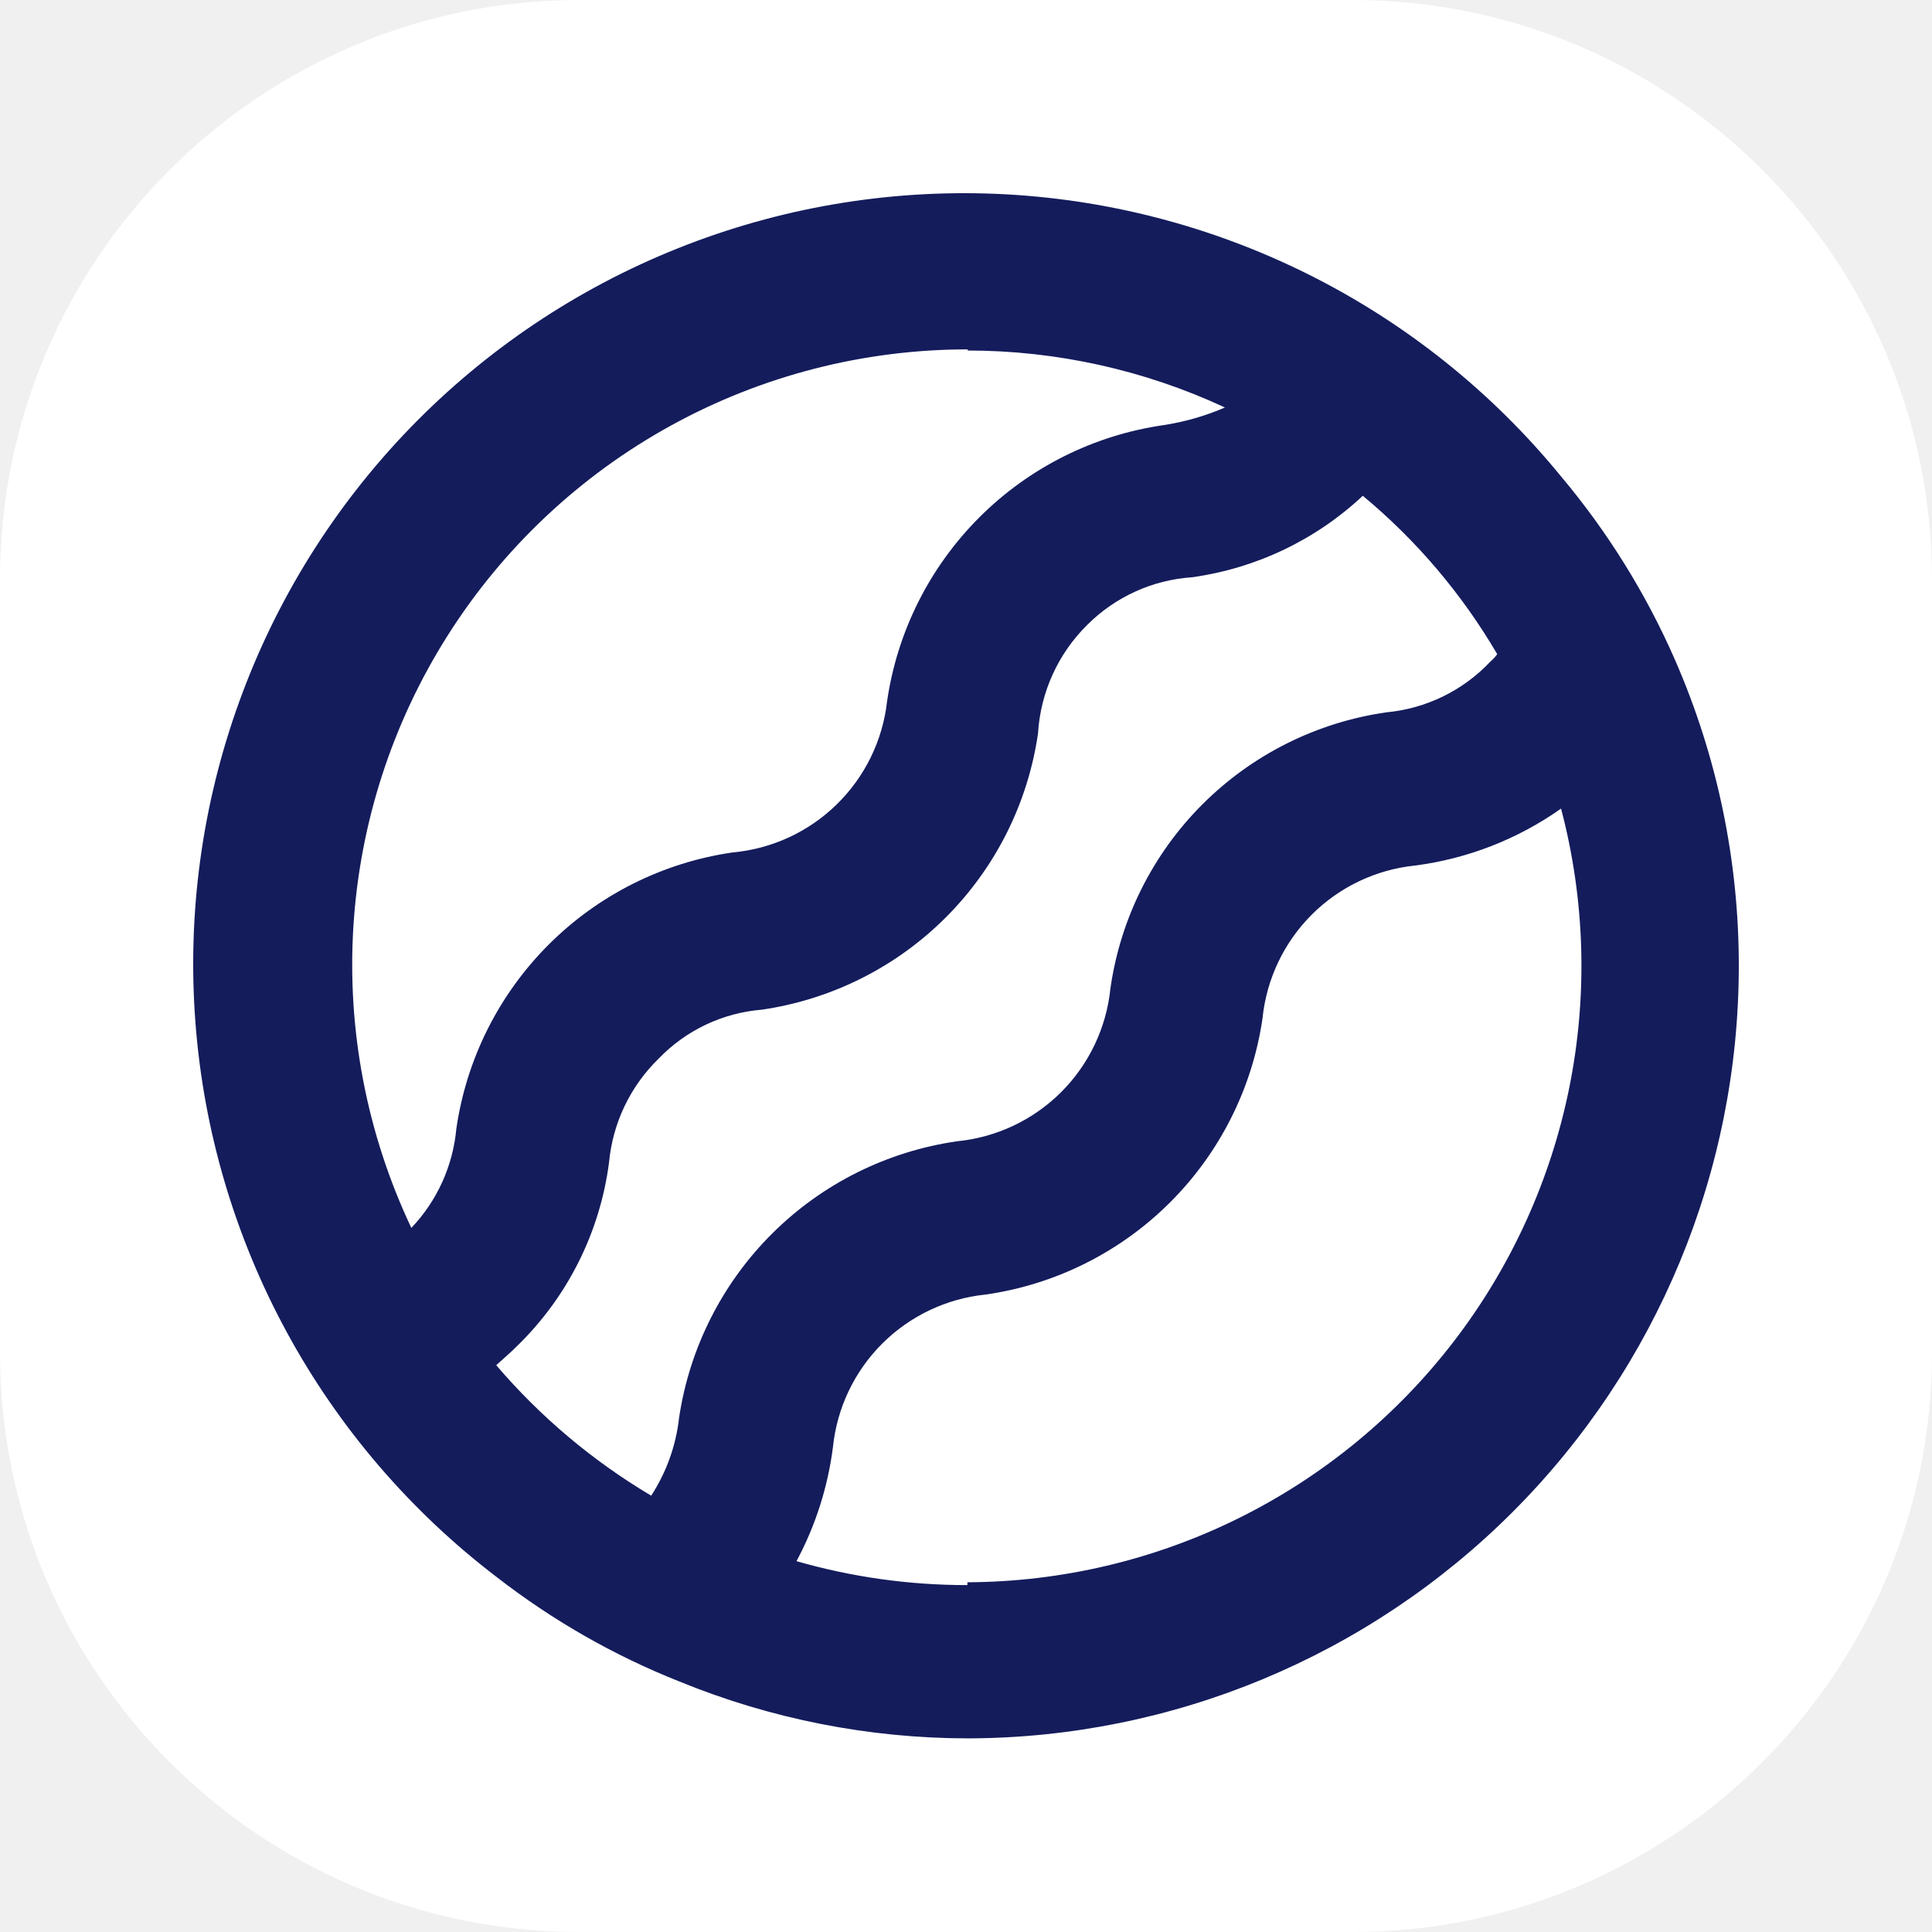
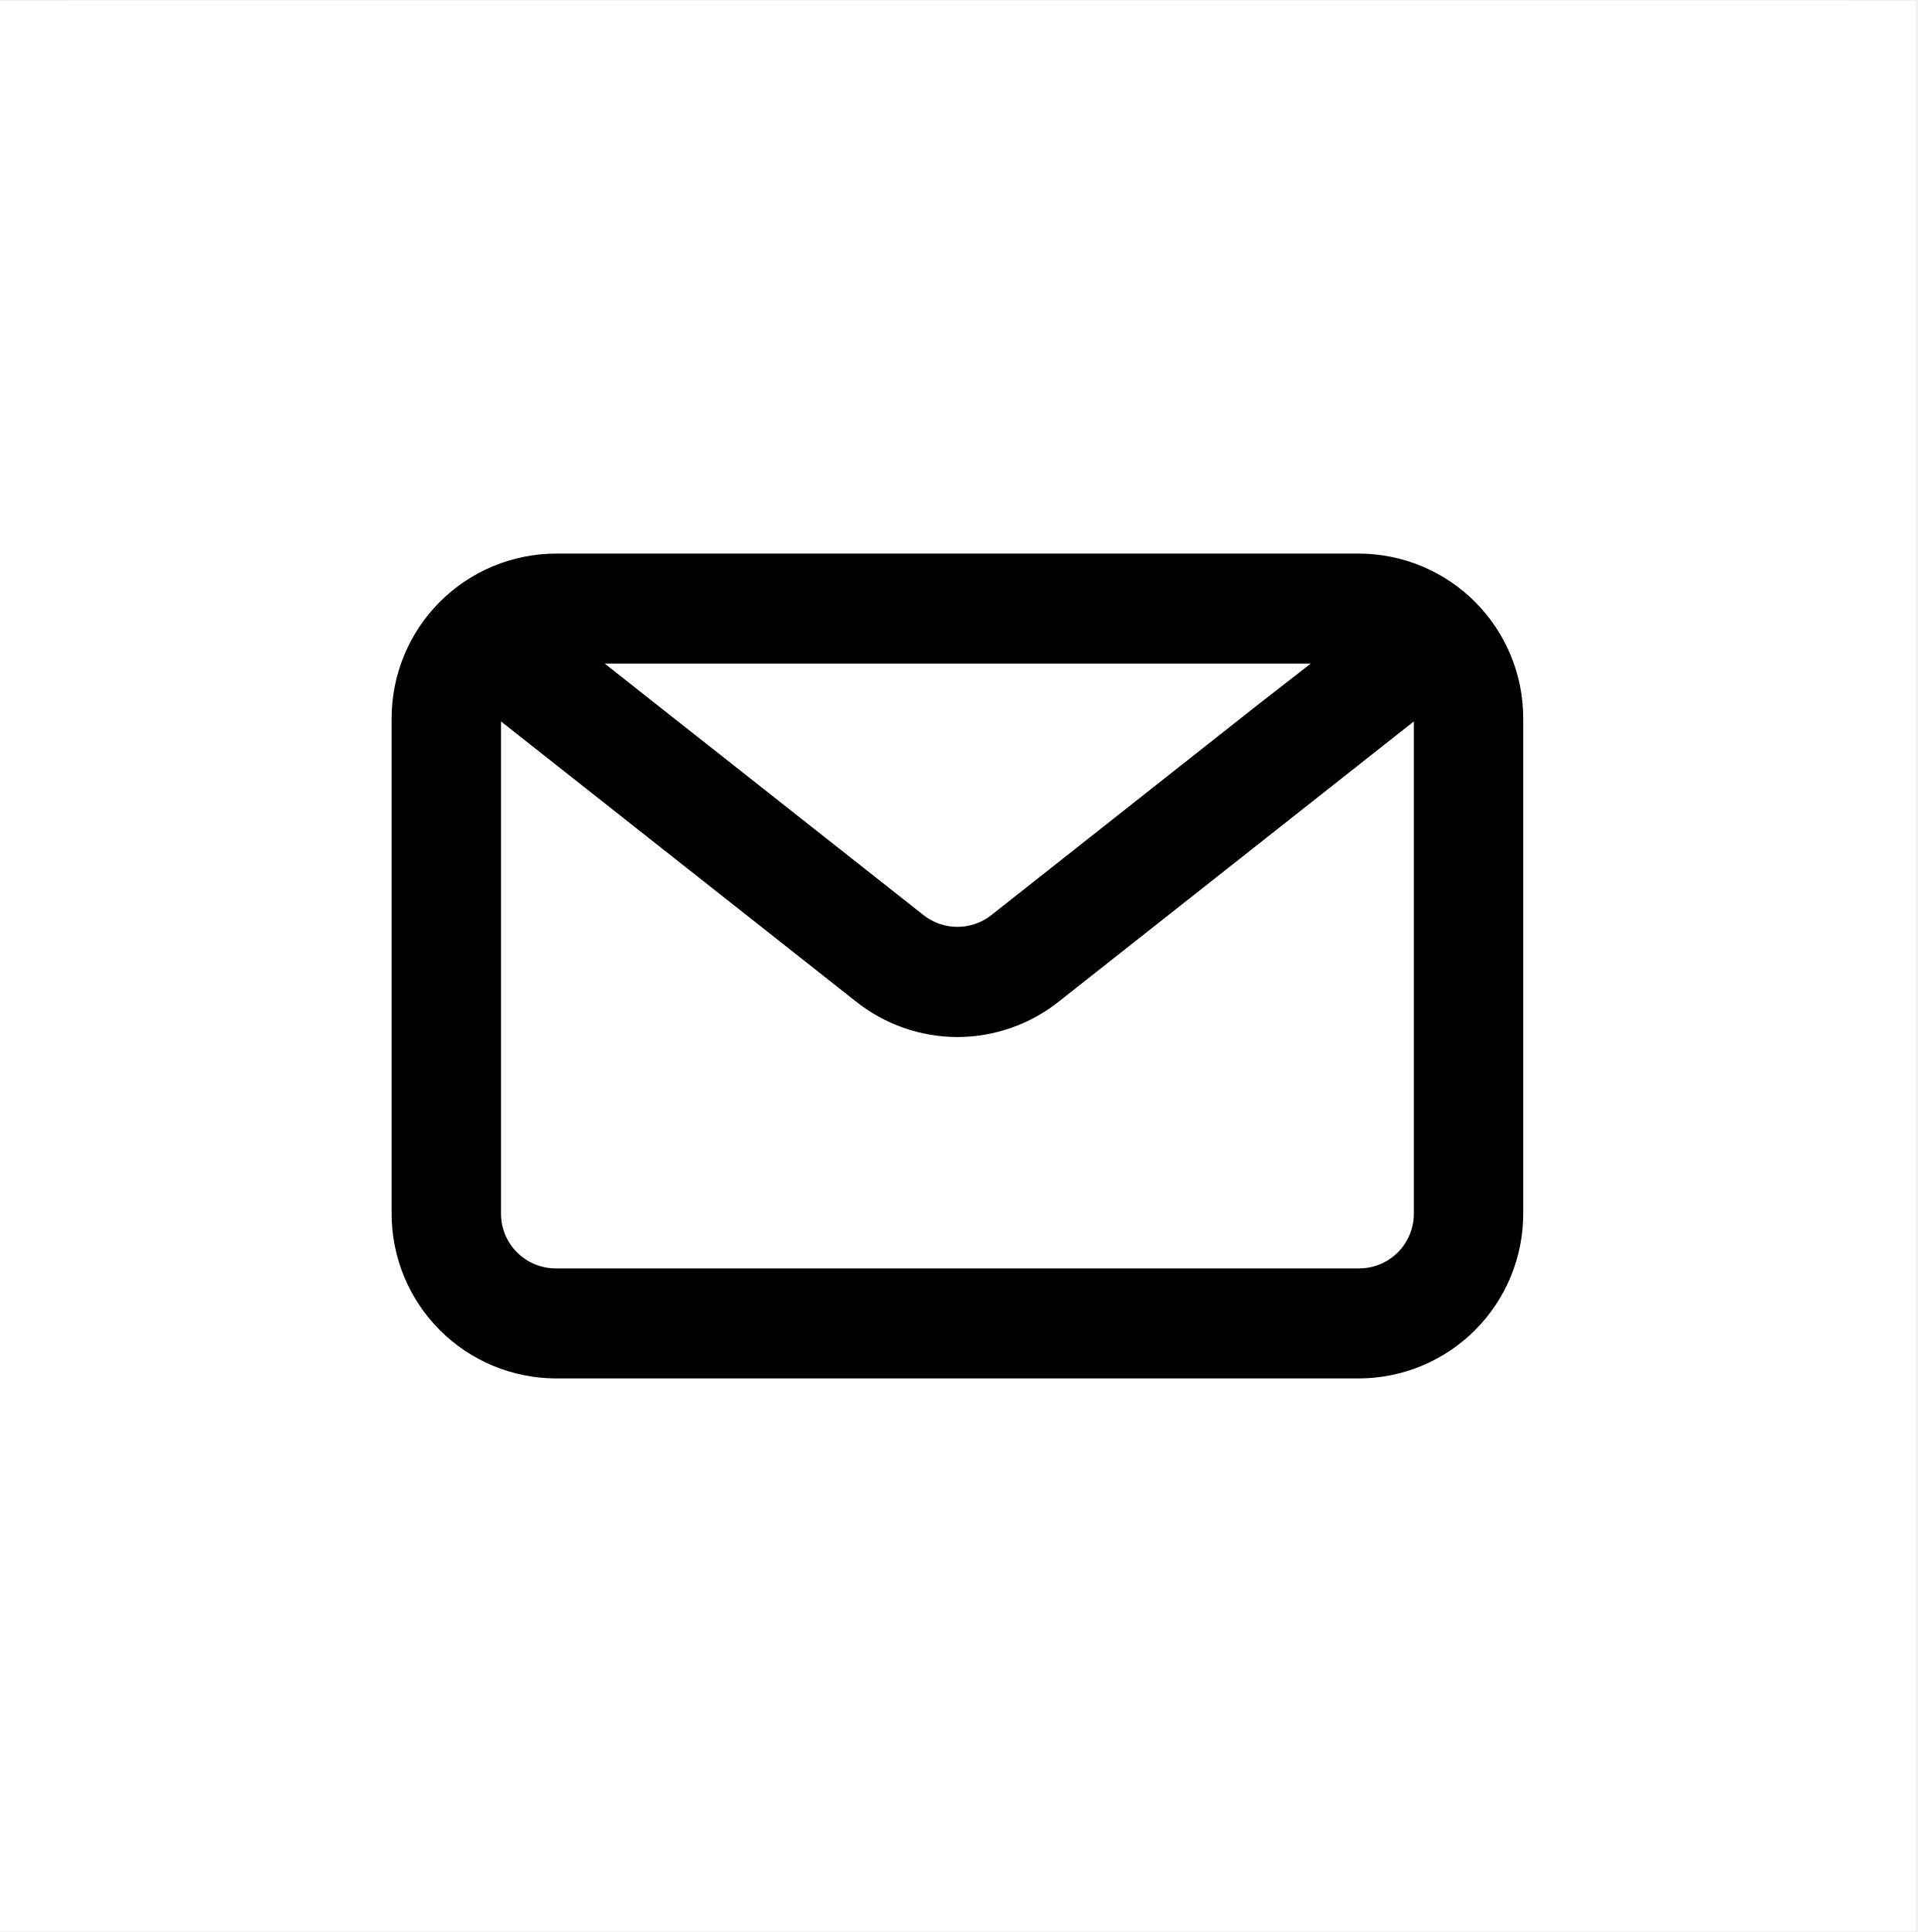
- <svg xmlns="http://www.w3.org/2000/svg" width="50" height="50" viewBox="0 0 50 50" fill="none">
-   <rect width="50" height="50" rx="15" fill="white" />
-   <path d="M43.349 17.077C42.598 15.362 41.605 13.763 40.4 12.33C38.618 10.148 36.394 8.368 33.875 7.108C31.356 5.848 28.598 5.135 25.784 5.017C22.969 4.9 20.162 5.379 17.546 6.425C14.93 7.47 12.566 9.057 10.607 11.082C8.649 13.108 7.142 15.524 6.186 18.174C5.229 20.823 4.844 23.645 5.057 26.454C5.269 29.263 6.074 31.995 7.419 34.471C8.763 36.946 10.617 39.108 12.857 40.816C14.295 41.933 15.883 42.842 17.575 43.514C19.948 44.486 22.487 44.987 25.051 44.989C30.343 44.977 35.415 42.867 39.155 39.122C42.894 35.377 44.996 30.302 45 25.01C45.004 22.28 44.442 19.579 43.349 17.077ZM25.036 9.071C27.338 9.071 29.613 9.574 31.701 10.546C31.192 10.766 30.656 10.919 30.108 11.003C28.304 11.264 26.633 12.101 25.345 13.39C24.056 14.679 23.218 16.35 22.957 18.154C22.843 19.165 22.382 20.107 21.654 20.818C20.927 21.53 19.975 21.969 18.961 22.061C17.157 22.322 15.486 23.16 14.198 24.448C12.909 25.737 12.071 27.408 11.81 29.212C11.722 30.174 11.312 31.078 10.646 31.778C9.496 29.35 8.98 26.67 9.145 23.989C9.31 21.308 10.15 18.712 11.588 16.443C13.025 14.174 15.014 12.305 17.368 11.011C19.722 9.717 22.365 9.04 25.051 9.042L25.036 9.071ZM12.842 35.331C13.019 35.169 13.196 35.021 13.373 34.844C14.685 33.573 15.527 31.894 15.762 30.082C15.857 29.063 16.312 28.112 17.045 27.398C17.75 26.665 18.699 26.213 19.713 26.131C21.517 25.869 23.188 25.032 24.477 23.743C25.766 22.454 26.603 20.783 26.864 18.979C26.928 17.914 27.385 16.91 28.147 16.163C28.87 15.444 29.828 15.009 30.845 14.94C32.502 14.711 34.048 13.975 35.269 12.831C36.659 13.984 37.836 15.371 38.748 16.93C38.692 17.006 38.628 17.075 38.557 17.136C37.853 17.877 36.905 18.338 35.888 18.434C34.082 18.691 32.409 19.526 31.119 20.816C29.829 22.106 28.993 23.779 28.737 25.585C28.633 26.6 28.181 27.548 27.459 28.268C26.736 28.988 25.786 29.436 24.771 29.536C22.962 29.796 21.284 30.631 19.988 31.92C18.692 33.208 17.846 34.88 17.575 36.688C17.496 37.408 17.248 38.1 16.853 38.708C15.34 37.809 13.985 36.669 12.842 35.331ZM25.036 41.022C23.54 41.024 22.051 40.816 20.613 40.403C21.105 39.486 21.424 38.486 21.556 37.454C21.66 36.441 22.109 35.495 22.829 34.775C23.549 34.056 24.495 33.606 25.508 33.503C27.314 33.245 28.989 32.408 30.28 31.119C31.572 29.83 32.412 28.157 32.674 26.352C32.777 25.339 33.227 24.393 33.946 23.673C34.666 22.953 35.612 22.503 36.625 22.4C37.985 22.223 39.28 21.717 40.4 20.926C41.021 23.282 41.095 25.749 40.615 28.138C40.135 30.526 39.114 32.774 37.631 34.707C36.148 36.64 34.241 38.208 32.058 39.29C29.875 40.372 27.473 40.939 25.036 40.949V41.022Z" fill="#141C5C" />
+ <svg xmlns="http://www.w3.org/2000/svg" width="794" zoomAndPan="magnify" viewBox="0 0 595.5 600" height="800" preserveAspectRatio="xMidYMid meet" version="1.0">
+   <defs>
+     <clipPath id="90a7b8ac7b">
+       <path d="M 0 0.25 L 595 0.25 L 595 599.746 L 0 599.746 Z M 0 0.25 " clip-rule="nonzero" />
+     </clipPath>
+     <clipPath id="e6ceb272b3">
+       <path d="M 0 0.25 L 594.699 0.25 L 594.699 599.746 L 0 599.746 Z M 0 0.25 " clip-rule="nonzero" />
+     </clipPath>
+     <clipPath id="4d6c50869a">
+       <path d="M 22.48 0.25 L 572.219 0.25 C 584.637 0.25 594.699 10.316 594.699 22.734 L 594.699 577.266 C 594.699 589.684 584.637 599.75 572.219 599.75 L 22.48 599.75 C 10.066 599.75 0 589.684 0 577.266 L 0 22.734 C 0 10.316 10.066 0.25 22.48 0.25 Z M 22.48 0.25 " clip-rule="nonzero" />
+     </clipPath>
+     <clipPath id="1aeece396c">
+       <path d="M 64.426 61.137 L 558.262 61.137 L 558.262 554.973 L 64.426 554.973 Z M 64.426 61.137 " clip-rule="nonzero" />
+     </clipPath>
+     <clipPath id="786b830aa7">
+       <path d="M 4.477 7.125 L 590.484 7.125 L 590.484 593 L 4.477 593 Z M 4.477 7.125 " clip-rule="nonzero" />
+     </clipPath>
+   </defs>
+   <g clip-path="url(#90a7b8ac7b)">
+     <path fill="#ffffff" d="M 0 0.25 L 595 0.25 L 595 599.75 L 0 599.75 Z M 0 0.25 " fill-opacity="1" fill-rule="nonzero" />
+   </g>
+   <g clip-path="url(#e6ceb272b3)">
+     <g clip-path="url(#4d6c50869a)">
+       <path fill="#ffffff" d="M 0 0.25 L 594.699 0.25 L 594.699 599.441 L 0 599.441 Z M 0 0.25 " fill-opacity="1" fill-rule="nonzero" />
+     </g>
+   </g>
+   <g clip-path="url(#1aeece396c)">
+     <path fill="#000000" d="M 558.391 308.117 C 558.391 312.16 558.289 316.199 558.09 320.238 C 557.895 324.273 557.598 328.305 557.199 332.328 C 556.805 336.348 556.309 340.359 555.715 344.359 C 555.121 348.355 554.434 352.336 553.645 356.301 C 552.855 360.266 551.969 364.207 550.988 368.129 C 550.004 372.051 548.926 375.945 547.754 379.812 C 546.582 383.68 545.312 387.52 543.953 391.324 C 542.59 395.129 541.137 398.898 539.59 402.633 C 538.043 406.367 536.402 410.062 534.676 413.715 C 532.949 417.371 531.133 420.98 529.227 424.543 C 527.32 428.109 525.328 431.625 523.25 435.094 C 521.172 438.559 519.012 441.973 516.766 445.332 C 514.52 448.695 512.191 452 509.785 455.246 C 507.375 458.492 504.891 461.676 502.328 464.801 C 499.762 467.926 497.121 470.984 494.41 473.98 C 491.695 476.977 488.906 479.902 486.051 482.762 C 483.191 485.617 480.266 488.406 477.27 491.121 C 474.273 493.832 471.215 496.473 468.09 499.039 C 464.965 501.602 461.781 504.086 458.535 506.496 C 455.289 508.902 451.984 511.23 448.621 513.477 C 445.262 515.723 441.848 517.883 438.383 519.961 C 434.914 522.039 431.398 524.031 427.832 525.938 C 424.27 527.844 420.66 529.66 417.004 531.387 C 413.352 533.113 409.656 534.754 405.922 536.301 C 402.188 537.848 398.418 539.301 394.613 540.664 C 390.809 542.023 386.969 543.293 383.102 544.465 C 379.234 545.637 375.34 546.715 371.418 547.699 C 367.496 548.68 363.555 549.566 359.59 550.355 C 355.625 551.145 351.645 551.832 347.648 552.426 C 343.648 553.02 339.637 553.516 335.617 553.91 C 331.594 554.309 327.562 554.605 323.527 554.801 C 319.488 555 315.449 555.102 311.406 555.102 C 307.363 555.102 303.324 555 299.289 554.801 C 295.25 554.605 291.223 554.309 287.199 553.91 C 283.176 553.516 279.164 553.02 275.168 552.426 C 271.168 551.832 267.188 551.145 263.223 550.355 C 259.258 549.566 255.316 548.68 251.395 547.699 C 247.473 546.715 243.578 545.637 239.711 544.465 C 235.844 543.293 232.008 542.023 228.199 540.664 C 224.395 539.301 220.625 537.848 216.891 536.301 C 213.156 534.754 209.461 533.113 205.809 531.387 C 202.156 529.66 198.547 527.844 194.98 525.938 C 191.414 524.031 187.898 522.039 184.434 519.961 C 180.965 517.883 177.551 515.723 174.191 513.477 C 170.832 511.23 167.527 508.902 164.281 506.496 C 161.031 504.086 157.848 501.602 154.723 499.039 C 151.598 496.473 148.539 493.832 145.543 491.121 C 142.551 488.406 139.621 485.617 136.766 482.762 C 133.906 479.902 131.121 476.977 128.406 473.98 C 125.691 470.984 123.051 467.926 120.488 464.801 C 117.922 461.676 115.438 458.492 113.027 455.246 C 110.621 452 108.293 448.695 106.047 445.332 C 103.805 441.973 101.641 438.559 99.562 435.094 C 97.484 431.625 95.492 428.109 93.59 424.543 C 91.684 420.98 89.867 417.371 88.137 413.715 C 86.41 410.062 84.773 406.367 83.227 402.633 C 81.68 398.898 80.223 395.129 78.863 391.324 C 77.5 387.52 76.234 383.68 75.059 379.812 C 73.887 375.945 72.809 372.051 71.828 368.129 C 70.844 364.207 69.961 360.266 69.172 356.301 C 68.383 352.336 67.691 348.355 67.098 344.359 C 66.504 340.359 66.012 336.348 65.613 332.328 C 65.219 328.305 64.922 324.273 64.723 320.238 C 64.523 316.199 64.426 312.16 64.426 308.117 C 64.426 304.074 64.523 300.035 64.723 296 C 64.922 291.961 65.219 287.934 65.613 283.91 C 66.012 279.887 66.504 275.875 67.098 271.879 C 67.691 267.879 68.383 263.898 69.172 259.934 C 69.961 255.969 70.844 252.027 71.828 248.105 C 72.809 244.184 73.887 240.289 75.059 236.422 C 76.234 232.555 77.5 228.719 78.863 224.91 C 80.223 221.105 81.68 217.336 83.227 213.602 C 84.773 209.867 86.41 206.172 88.137 202.52 C 89.867 198.867 91.684 195.258 93.59 191.691 C 95.492 188.125 97.484 184.609 99.562 181.145 C 101.641 177.676 103.805 174.262 106.047 170.902 C 108.293 167.543 110.621 164.238 113.027 160.992 C 115.438 157.746 117.922 154.559 120.488 151.434 C 123.051 148.309 125.691 145.25 128.406 142.254 C 131.121 139.262 133.906 136.332 136.766 133.477 C 139.621 130.617 142.551 127.832 145.543 125.117 C 148.539 122.402 151.598 119.762 154.723 117.199 C 157.848 114.633 161.031 112.148 164.281 109.738 C 167.527 107.332 170.832 105.004 174.191 102.758 C 177.551 100.516 180.965 98.352 184.434 96.273 C 187.898 94.195 191.414 92.203 194.98 90.301 C 198.547 88.395 202.156 86.578 205.809 84.848 C 209.461 83.121 213.156 81.484 216.891 79.938 C 220.625 78.391 224.395 76.934 228.199 75.574 C 232.008 74.211 235.844 72.945 239.711 71.77 C 243.578 70.598 247.473 69.52 251.395 68.539 C 255.316 67.555 259.258 66.672 263.223 65.883 C 267.188 65.094 271.168 64.402 275.168 63.809 C 279.164 63.215 283.176 62.723 287.199 62.324 C 291.223 61.93 295.25 61.633 299.289 61.434 C 303.324 61.234 307.363 61.137 311.406 61.137 C 315.449 61.137 319.488 61.234 323.527 61.434 C 327.562 61.633 331.594 61.93 335.617 62.324 C 339.637 62.723 343.648 63.215 347.648 63.809 C 351.645 64.402 355.625 65.094 359.59 65.883 C 363.555 66.672 367.496 67.555 371.418 68.539 C 375.34 69.52 379.234 70.598 383.102 71.77 C 386.969 72.945 390.809 74.211 394.613 75.574 C 398.418 76.934 402.188 78.391 405.922 79.938 C 409.656 81.484 413.352 83.121 417.004 84.848 C 420.66 86.578 424.27 88.395 427.832 90.301 C 431.398 92.203 434.914 94.195 438.383 96.273 C 441.848 98.352 445.262 100.516 448.621 102.758 C 451.984 105.004 455.289 107.332 458.535 109.738 C 461.781 112.148 464.965 114.633 468.09 117.199 C 471.215 119.762 474.273 122.402 477.27 125.117 C 480.266 127.832 483.191 130.617 486.051 133.477 C 488.906 136.332 491.695 139.262 494.41 142.254 C 497.121 145.25 499.762 148.309 502.328 151.434 C 504.891 154.559 507.375 157.742 509.785 160.992 C 512.191 164.238 514.52 167.543 516.766 170.902 C 519.012 174.262 521.172 177.676 523.25 181.145 C 525.328 184.609 527.32 188.125 529.227 191.691 C 531.133 195.258 532.949 198.867 534.676 202.52 C 536.402 206.172 538.043 209.867 539.59 213.602 C 541.137 217.336 542.59 221.105 543.953 224.91 C 545.312 228.719 546.582 232.555 547.754 236.422 C 548.926 240.289 550.004 244.184 550.988 248.105 C 551.969 252.027 552.855 255.969 553.645 259.934 C 554.434 263.898 555.121 267.879 555.715 271.879 C 556.309 275.875 556.805 279.887 557.199 283.91 C 557.598 287.934 557.895 291.961 558.09 296 C 558.289 300.035 558.391 304.074 558.391 308.117 Z M 558.391 308.117 " fill-opacity="1" fill-rule="nonzero" />
+   </g>
+   <path fill="#ffffff" d="M 286.809 284.184 C 287.551 284.773 288.34 285.297 289.176 285.754 C 290.008 286.211 290.871 286.594 291.77 286.906 C 292.668 287.215 293.582 287.449 294.52 287.609 C 295.457 287.766 296.402 287.848 297.352 287.848 C 298.301 287.848 299.242 287.766 300.18 287.609 C 301.117 287.449 302.035 287.215 302.93 286.906 C 303.828 286.594 304.691 286.211 305.527 285.754 C 306.359 285.297 307.148 284.773 307.895 284.184 L 391.266 218.387 L 407.082 206.086 L 187.816 206.086 L 206.363 220.727 Z M 286.809 284.184 " fill-opacity="1" fill-rule="nonzero" />
+   <path fill="#ffffff" d="M 297.352 322.062 C 294.496 322.059 291.664 321.812 288.848 321.328 C 286.035 320.844 283.285 320.129 280.59 319.18 C 277.898 318.234 275.305 317.07 272.809 315.684 C 270.312 314.301 267.949 312.715 265.719 310.934 L 155.598 224.047 L 155.598 376.93 C 155.598 377.484 155.625 378.039 155.684 378.594 C 155.738 379.148 155.816 379.695 155.926 380.242 C 156.035 380.785 156.172 381.324 156.332 381.859 C 156.496 382.391 156.684 382.914 156.895 383.426 C 157.109 383.941 157.348 384.441 157.609 384.934 C 157.871 385.426 158.156 385.902 158.465 386.363 C 158.773 386.824 159.105 387.27 159.457 387.703 C 159.812 388.133 160.184 388.543 160.578 388.938 C 160.973 389.328 161.383 389.703 161.812 390.055 C 162.242 390.41 162.688 390.738 163.152 391.047 C 163.613 391.359 164.09 391.645 164.582 391.906 C 165.07 392.168 165.574 392.406 166.086 392.617 C 166.602 392.832 167.125 393.02 167.656 393.18 C 168.188 393.344 168.727 393.477 169.273 393.586 C 169.816 393.695 170.367 393.777 170.922 393.832 C 171.473 393.887 172.027 393.914 172.586 393.914 L 422.113 393.914 C 422.672 393.914 423.227 393.887 423.781 393.832 C 424.332 393.777 424.883 393.695 425.43 393.586 C 425.973 393.477 426.512 393.344 427.043 393.18 C 427.578 393.02 428.102 392.832 428.613 392.617 C 429.129 392.406 429.629 392.168 430.121 391.906 C 430.609 391.645 431.086 391.359 431.551 391.047 C 432.012 390.738 432.457 390.41 432.887 390.055 C 433.316 389.703 433.73 389.328 434.121 388.938 C 434.516 388.543 434.891 388.133 435.242 387.703 C 435.594 387.273 435.926 386.824 436.234 386.363 C 436.543 385.902 436.832 385.426 437.094 384.934 C 437.355 384.441 437.594 383.941 437.805 383.426 C 438.02 382.914 438.207 382.391 438.367 381.859 C 438.531 381.324 438.664 380.785 438.773 380.242 C 438.883 379.695 438.965 379.148 439.02 378.594 C 439.074 378.039 439.102 377.484 439.102 376.93 L 439.102 224.047 L 328.98 310.934 C 326.75 312.715 324.391 314.301 321.895 315.684 C 319.395 317.07 316.801 318.234 314.109 319.18 C 311.418 320.129 308.664 320.844 305.852 321.328 C 303.039 321.812 300.203 322.059 297.352 322.062 Z M 297.352 322.062 " fill-opacity="1" fill-rule="nonzero" />
+   <g clip-path="url(#786b830aa7)">
+     <path fill="#ffffff" d="M 297.352 7.125 C 292.559 7.125 287.766 7.242 282.98 7.477 C 278.191 7.711 273.414 8.066 268.645 8.535 C 263.875 9.004 259.117 9.59 254.375 10.293 C 249.637 11 244.914 11.816 240.215 12.754 C 235.512 13.688 230.836 14.738 226.188 15.902 C 221.539 17.066 216.918 18.344 212.332 19.734 C 207.746 21.129 203.195 22.629 198.684 24.246 C 194.172 25.859 189.699 27.586 185.273 29.418 C 180.844 31.254 176.465 33.195 172.129 35.242 C 167.797 37.293 163.516 39.449 159.289 41.707 C 155.062 43.965 150.895 46.328 146.781 48.793 C 142.672 51.258 138.621 53.82 134.637 56.484 C 130.652 59.145 126.734 61.906 122.883 64.762 C 119.035 67.617 115.258 70.562 111.551 73.605 C 107.848 76.645 104.219 79.773 100.668 82.992 C 97.117 86.211 93.645 89.516 90.258 92.906 C 86.867 96.297 83.562 99.766 80.344 103.316 C 77.125 106.867 73.996 110.496 70.953 114.203 C 67.914 117.906 64.965 121.684 62.109 125.535 C 59.254 129.383 56.496 133.301 53.832 137.289 C 51.172 141.273 48.605 145.32 46.145 149.434 C 43.68 153.543 41.316 157.711 39.059 161.941 C 36.797 166.168 34.645 170.445 32.594 174.781 C 30.547 179.113 28.602 183.492 26.77 187.922 C 24.934 192.352 23.211 196.82 21.594 201.332 C 19.98 205.848 18.477 210.395 17.086 214.984 C 15.695 219.57 14.418 224.188 13.254 228.836 C 12.086 233.488 11.039 238.16 10.102 242.863 C 9.168 247.562 8.348 252.285 7.645 257.027 C 6.941 261.766 6.355 266.523 5.887 271.293 C 5.414 276.062 5.062 280.844 4.828 285.629 C 4.594 290.418 4.477 295.207 4.477 300 C 4.477 304.793 4.594 309.582 4.828 314.371 C 5.062 319.156 5.414 323.938 5.887 328.707 C 6.355 333.477 6.941 338.234 7.645 342.973 C 8.348 347.715 9.168 352.438 10.102 357.137 C 11.039 361.84 12.086 366.512 13.254 371.164 C 14.418 375.812 15.695 380.43 17.086 385.016 C 18.477 389.605 19.98 394.152 21.594 398.668 C 23.211 403.18 24.934 407.648 26.77 412.078 C 28.602 416.508 30.547 420.887 32.594 425.219 C 34.645 429.555 36.797 433.832 39.059 438.059 C 41.316 442.289 43.68 446.457 46.145 450.566 C 48.605 454.68 51.172 458.727 53.832 462.711 C 56.496 466.699 59.254 470.617 62.109 474.465 C 64.965 478.316 67.914 482.094 70.953 485.797 C 73.996 489.504 77.125 493.133 80.344 496.684 C 83.562 500.234 86.867 503.703 90.258 507.094 C 93.645 510.484 97.117 513.789 100.668 517.008 C 104.219 520.227 107.848 523.355 111.551 526.395 C 115.258 529.438 119.035 532.383 122.883 535.238 C 126.734 538.094 130.652 540.855 134.637 543.516 C 138.621 546.18 142.672 548.742 146.781 551.207 C 150.895 553.672 155.062 556.035 159.289 558.293 C 163.516 560.551 167.797 562.707 172.129 564.758 C 176.465 566.805 180.844 568.746 185.273 570.582 C 189.699 572.414 194.172 574.141 198.684 575.754 C 203.195 577.371 207.746 578.871 212.332 580.266 C 216.918 581.656 221.539 582.934 226.188 584.098 C 230.836 585.262 235.512 586.312 240.215 587.246 C 244.914 588.184 249.637 589 254.375 589.707 C 259.117 590.41 263.875 590.996 268.645 591.465 C 273.414 591.934 278.191 592.289 282.98 592.523 C 287.766 592.758 292.559 592.875 297.352 592.875 C 302.145 592.875 306.934 592.758 311.723 592.523 C 316.508 592.289 321.285 591.934 326.059 591.465 C 330.828 590.996 335.582 590.41 340.324 589.707 C 345.066 589 349.785 588.184 354.488 587.246 C 359.188 586.312 363.863 585.262 368.512 584.098 C 373.164 582.934 377.781 581.656 382.367 580.266 C 386.953 578.871 391.504 577.371 396.016 575.754 C 400.531 574.141 405 572.414 409.43 570.582 C 413.855 568.746 418.238 566.805 422.57 564.758 C 426.902 562.707 431.184 560.551 435.41 558.293 C 439.637 556.035 443.809 553.672 447.918 551.207 C 452.031 548.742 456.078 546.18 460.062 543.516 C 464.047 540.855 467.965 538.094 471.816 535.238 C 475.664 532.383 479.441 529.438 483.148 526.395 C 486.852 523.355 490.48 520.227 494.031 517.008 C 497.586 513.789 501.055 510.484 504.445 507.094 C 507.832 503.703 511.137 500.234 514.355 496.684 C 517.574 493.133 520.707 489.504 523.746 485.797 C 526.785 482.094 529.734 478.316 532.59 474.465 C 535.445 470.617 538.203 466.699 540.867 462.711 C 543.531 458.727 546.094 454.68 548.559 450.566 C 551.023 446.457 553.383 442.289 555.645 438.059 C 557.902 433.832 560.059 429.555 562.105 425.219 C 564.156 420.887 566.098 416.508 567.93 412.078 C 569.766 407.648 571.492 403.18 573.105 398.668 C 574.719 394.152 576.223 389.605 577.613 385.016 C 579.004 380.43 580.285 375.812 581.449 371.164 C 582.613 366.512 583.664 361.84 584.598 357.137 C 585.531 352.438 586.352 347.715 587.055 342.973 C 587.758 338.234 588.344 333.477 588.816 328.707 C 589.285 323.938 589.637 319.156 589.871 314.371 C 590.109 309.582 590.227 304.793 590.227 300 C 590.223 295.207 590.105 290.418 589.867 285.633 C 589.633 280.844 589.277 276.066 588.805 271.297 C 588.336 266.527 587.746 261.773 587.043 257.031 C 586.336 252.289 585.516 247.57 584.582 242.871 C 583.645 238.172 582.594 233.496 581.426 228.848 C 580.262 224.199 578.984 219.582 577.59 214.996 C 576.199 210.41 574.695 205.859 573.078 201.348 C 571.465 196.836 569.738 192.367 567.902 187.938 C 566.07 183.512 564.125 179.129 562.078 174.797 C 560.027 170.465 557.871 166.188 555.613 161.961 C 553.352 157.734 550.988 153.566 548.527 149.457 C 546.062 145.344 543.496 141.297 540.836 137.312 C 538.172 133.328 535.414 129.41 532.559 125.562 C 529.703 121.711 526.754 117.934 523.715 114.23 C 520.672 110.527 517.543 106.898 514.324 103.348 C 511.105 99.797 507.801 96.324 504.414 92.938 C 501.023 89.547 497.555 86.246 494.004 83.027 C 490.453 79.809 486.824 76.676 483.121 73.637 C 479.414 70.598 475.637 67.648 471.789 64.793 C 467.941 61.938 464.023 59.18 460.039 56.516 C 456.055 53.852 452.004 51.289 447.895 48.824 C 443.785 46.359 439.617 44 435.391 41.738 C 431.164 39.48 426.883 37.324 422.551 35.273 C 418.219 33.223 413.84 31.281 409.414 29.445 C 404.984 27.613 400.516 25.887 396.004 24.27 C 391.492 22.656 386.941 21.152 382.355 19.758 C 377.77 18.367 373.152 17.09 368.504 15.922 C 363.855 14.758 359.18 13.707 354.48 12.77 C 349.781 11.832 345.059 11.012 340.32 10.309 C 335.578 9.605 330.824 9.016 326.055 8.543 C 321.285 8.074 316.508 7.719 311.719 7.484 C 306.934 7.246 302.145 7.125 297.352 7.125 Z M 473.074 376.93 C 473.074 378.602 472.992 380.266 472.828 381.93 C 472.664 383.594 472.422 385.246 472.098 386.883 C 471.77 388.523 471.367 390.145 470.883 391.742 C 470.398 393.344 469.836 394.914 469.199 396.457 C 468.559 398.004 467.848 399.512 467.062 400.988 C 466.273 402.461 465.418 403.895 464.492 405.285 C 463.566 406.676 462.574 408.02 461.516 409.312 C 460.457 410.605 459.34 411.848 458.16 413.031 C 456.98 414.215 455.746 415.336 454.457 416.402 C 453.164 417.465 451.828 418.461 450.441 419.395 C 449.051 420.324 447.621 421.188 446.152 421.977 C 444.68 422.77 443.172 423.488 441.629 424.133 C 440.09 424.777 438.52 425.344 436.922 425.832 C 435.324 426.324 433.703 426.734 432.066 427.066 C 430.43 427.398 428.777 427.648 427.117 427.82 C 425.453 427.988 423.785 428.078 422.113 428.086 L 172.586 428.086 C 170.914 428.078 169.246 427.988 167.586 427.82 C 165.922 427.648 164.273 427.398 162.633 427.066 C 160.996 426.734 159.379 426.324 157.781 425.832 C 156.184 425.344 154.613 424.777 153.07 424.133 C 151.527 423.488 150.02 422.77 148.551 421.977 C 147.078 421.188 145.648 420.324 144.262 419.395 C 142.875 418.461 141.535 417.465 140.246 416.398 C 138.957 415.336 137.723 414.215 136.543 413.031 C 135.363 411.848 134.242 410.605 133.184 409.312 C 132.129 408.02 131.133 406.676 130.207 405.285 C 129.281 403.895 128.426 402.461 127.641 400.988 C 126.852 399.512 126.141 398.004 125.504 396.457 C 124.863 394.914 124.305 393.344 123.82 391.742 C 123.336 390.145 122.93 388.523 122.605 386.883 C 122.277 385.246 122.035 383.594 121.871 381.93 C 121.707 380.266 121.625 378.602 121.625 376.93 L 121.625 223.07 C 121.625 221.398 121.707 219.734 121.871 218.07 C 122.035 216.406 122.277 214.754 122.605 213.117 C 122.93 211.477 123.336 209.855 123.82 208.258 C 124.305 206.656 124.863 205.086 125.504 203.543 C 126.141 201.996 126.852 200.488 127.641 199.012 C 128.426 197.539 129.281 196.105 130.207 194.715 C 131.137 193.324 132.129 191.98 133.184 190.688 C 134.242 189.395 135.363 188.152 136.543 186.969 C 137.723 185.785 138.957 184.664 140.246 183.602 C 141.535 182.535 142.875 181.539 144.262 180.605 C 145.648 179.676 147.078 178.812 148.551 178.023 C 150.02 177.23 151.527 176.512 153.07 175.867 C 154.613 175.223 156.184 174.656 157.781 174.168 C 159.379 173.676 160.996 173.266 162.633 172.934 C 164.273 172.602 165.922 172.352 167.586 172.18 C 169.246 172.012 170.914 171.922 172.586 171.914 L 422.113 171.914 C 423.785 171.922 425.453 172.012 427.117 172.18 C 428.777 172.352 430.43 172.602 432.066 172.934 C 433.703 173.266 435.324 173.676 436.922 174.168 C 438.52 174.656 440.09 175.223 441.629 175.867 C 443.172 176.512 444.68 177.23 446.152 178.023 C 447.625 178.812 449.051 179.676 450.441 180.605 C 451.828 181.539 453.164 182.535 454.457 183.602 C 455.746 184.664 456.98 185.785 458.16 186.969 C 459.34 188.152 460.457 189.395 461.516 190.688 C 462.574 191.98 463.566 193.324 464.492 194.715 C 465.418 196.105 466.273 197.539 467.062 199.012 C 467.848 200.488 468.559 201.996 469.199 203.543 C 469.836 205.086 470.398 206.656 470.883 208.258 C 471.367 209.855 471.77 211.477 472.098 213.117 C 472.422 214.754 472.664 216.406 472.828 218.07 C 472.992 219.734 473.074 221.398 473.074 223.07 Z M 473.074 376.93 " fill-opacity="1" fill-rule="nonzero" />
+   </g>
</svg>
